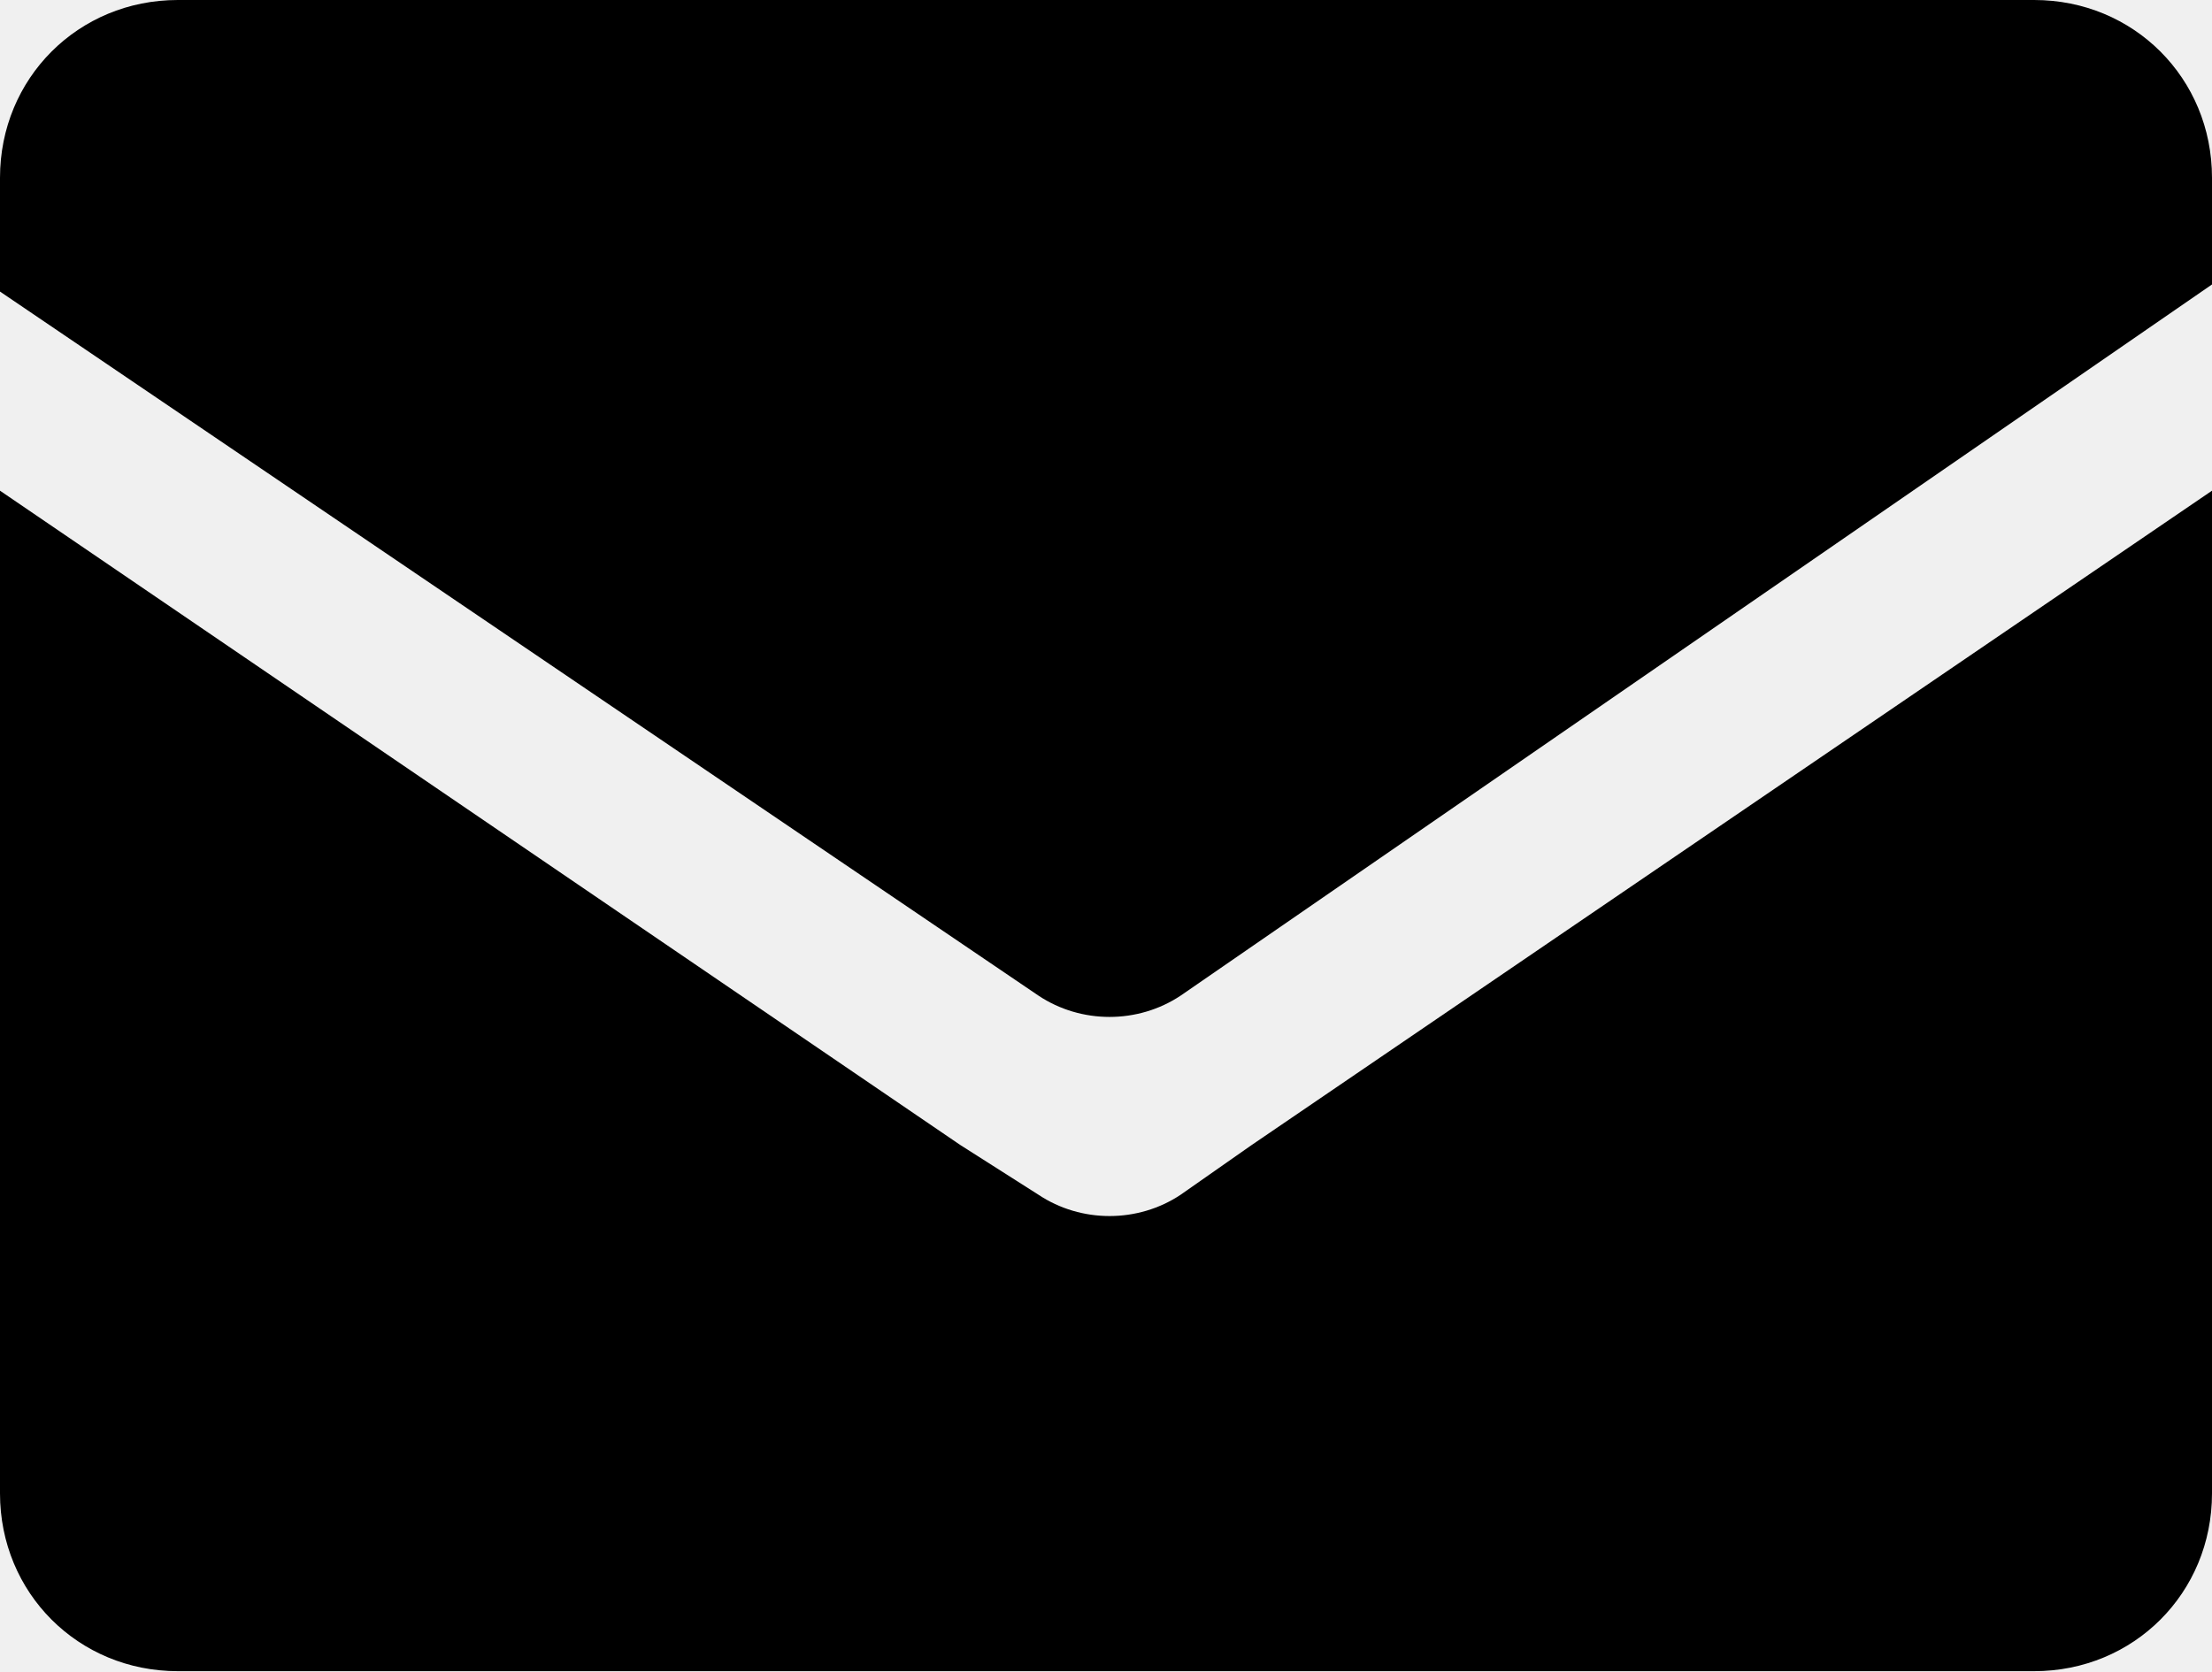
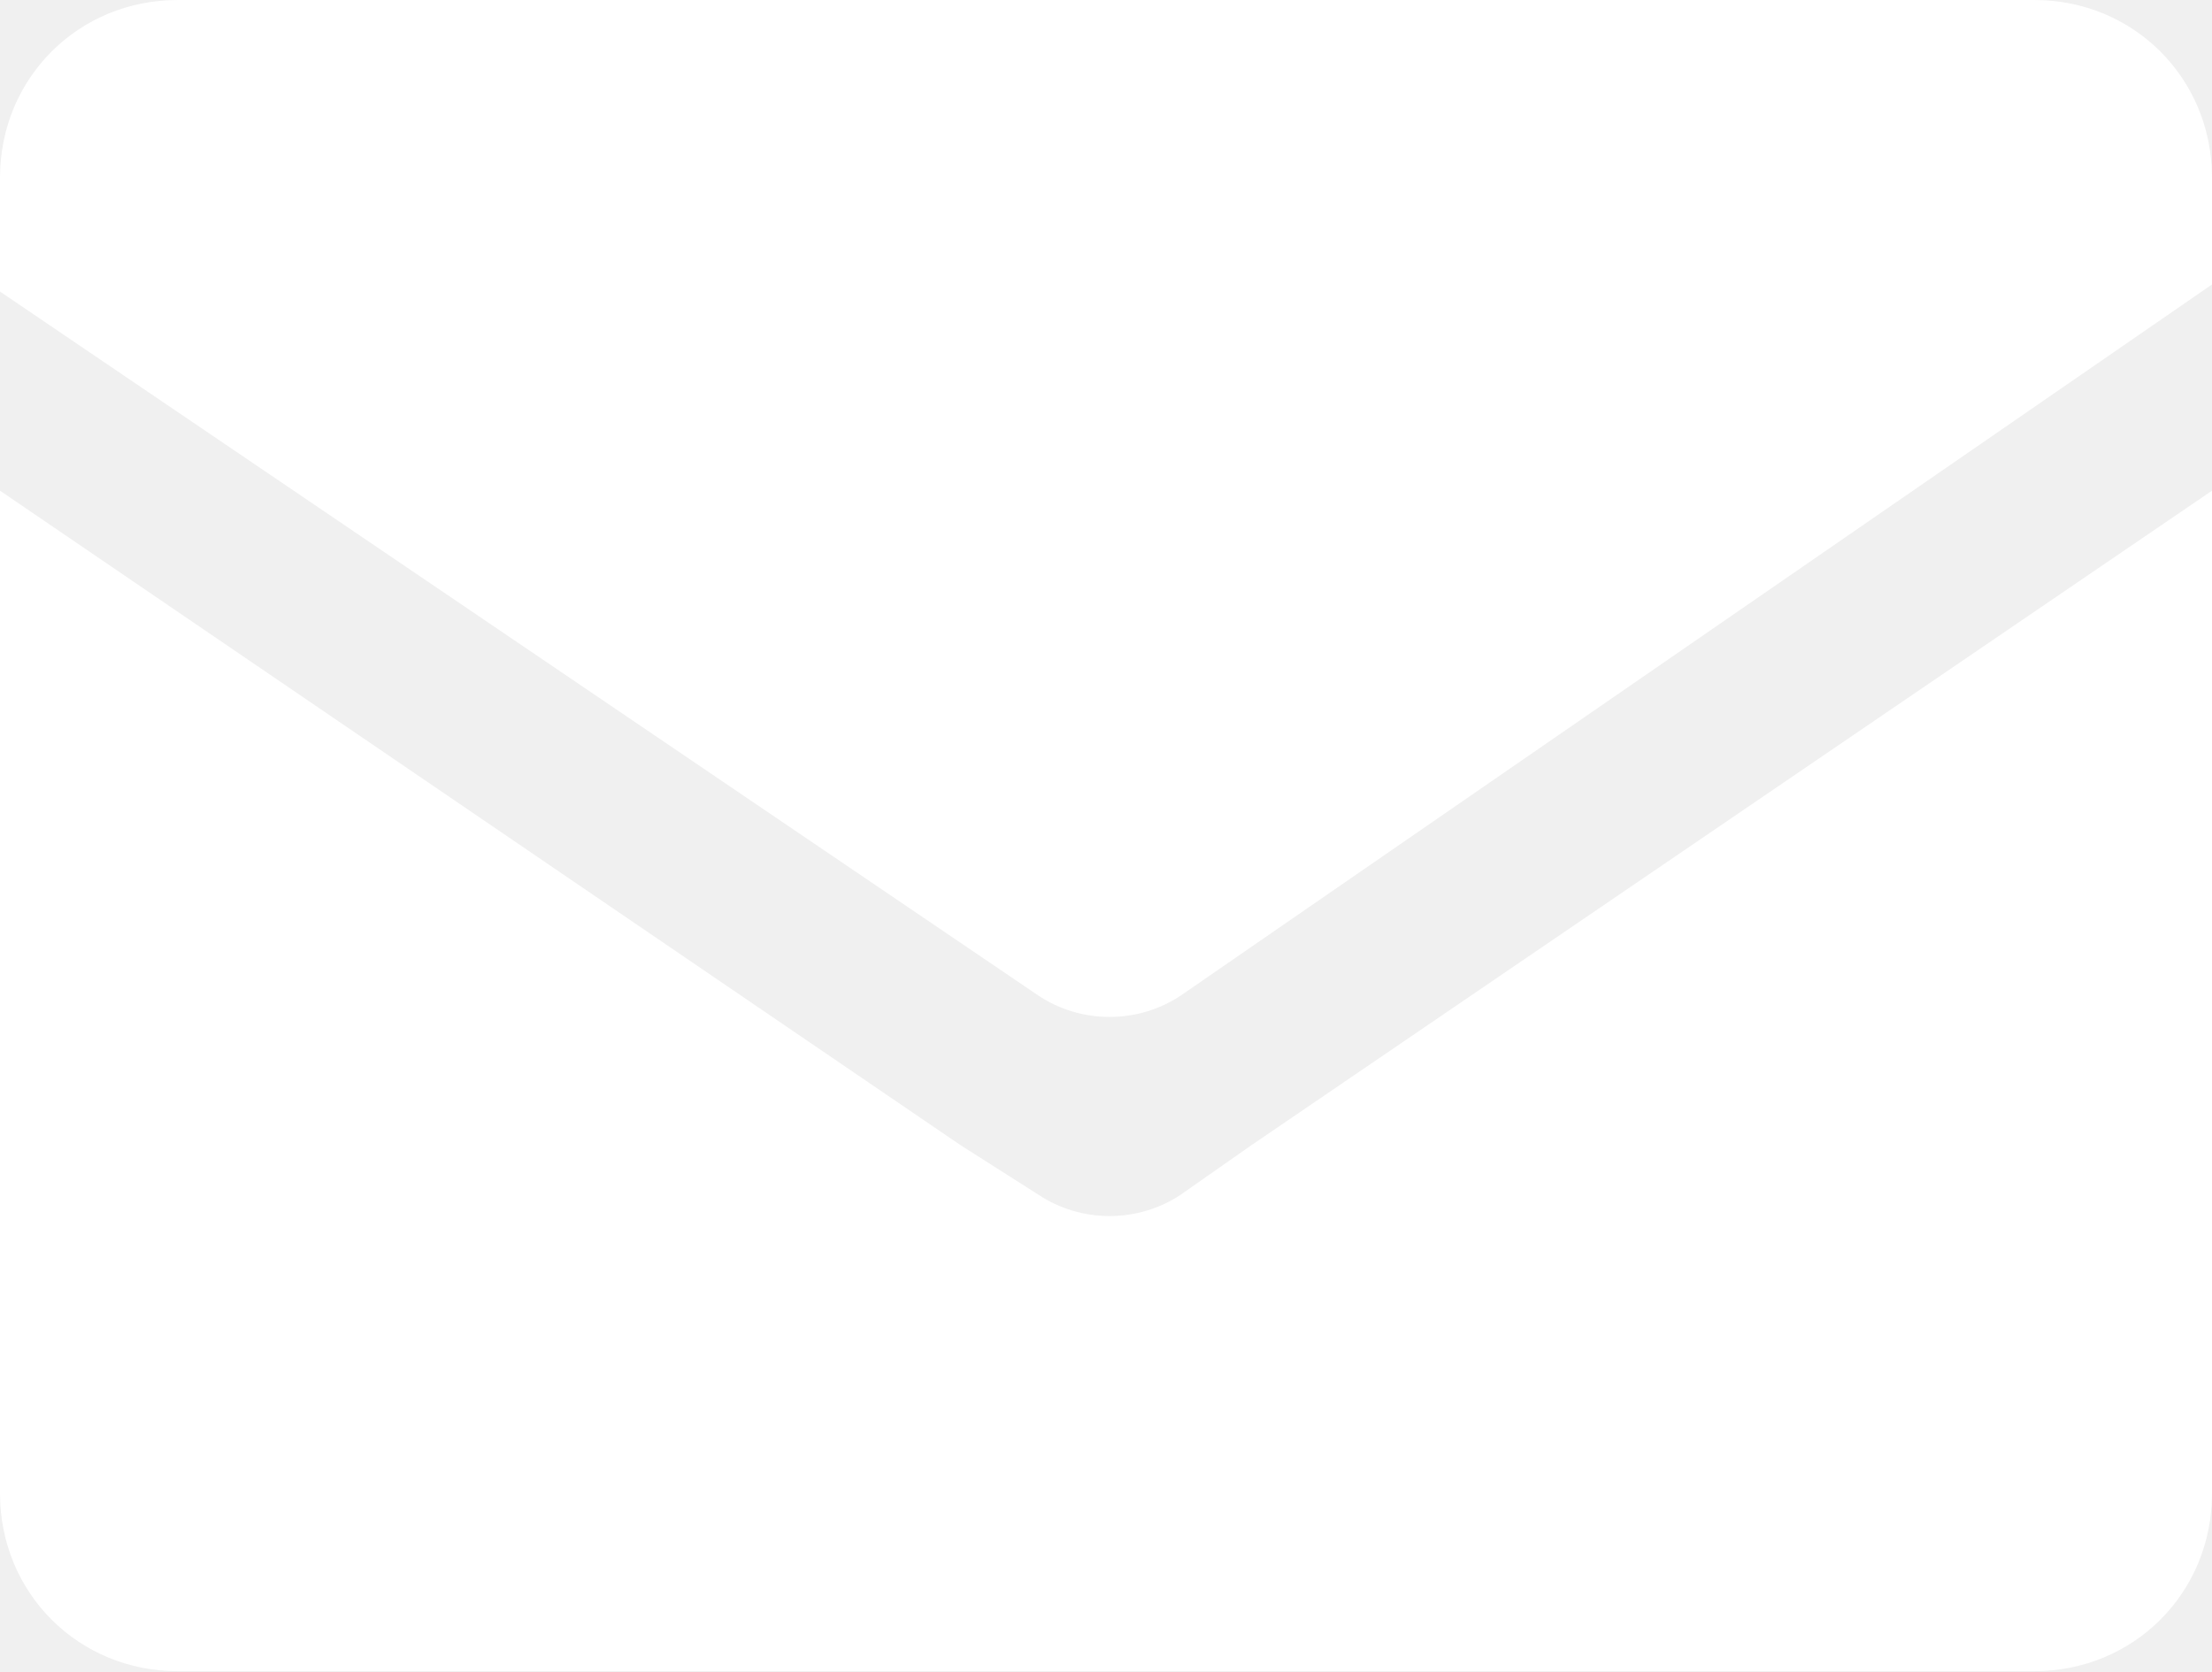
<svg xmlns="http://www.w3.org/2000/svg" version="1.1" id="Layer_1" x="0px" y="0px" viewBox="0 0 31.1 23.5" style="enable-background:new 0 0 31.1 23.5;" xml:space="preserve">
-   <path d="M31.1,2.5V4L16.6,14c-0.6,0.4-1.4,0.4-2,0L0,4.1V2.5C0,1.1,1.1,0,2.5,0h26.1C30,0,31.1,1.1,31.1,2.5z" />
-   <path d="M17.6,16.1l13.5-9.2V21c0,1.4-1.1,2.5-2.5,2.5H2.5C1.1,23.5,0,22.4,0,21V6.9l13.5,9.2l1.1,0.7c0.6,0.4,1.4,0.4,2,0  L17.6,16.1z" />
+   <path style="fill: #fff;" d="M31.1,2.5V4L16.6,14c-0.6,0.4-1.4,0.4-2,0L0,4.1V2.5C0,1.1,1.1,0,2.5,0h26.1C30,0,31.1,1.1,31.1,2.5z" />
+   <path style="fill: #fff;" d="M17.6,16.1l13.5-9.2V21c0,1.4-1.1,2.5-2.5,2.5H2.5C1.1,23.5,0,22.4,0,21V6.9l13.5,9.2l1.1,0.7c0.6,0.4,1.4,0.4,2,0  L17.6,16.1z" />
</svg>
